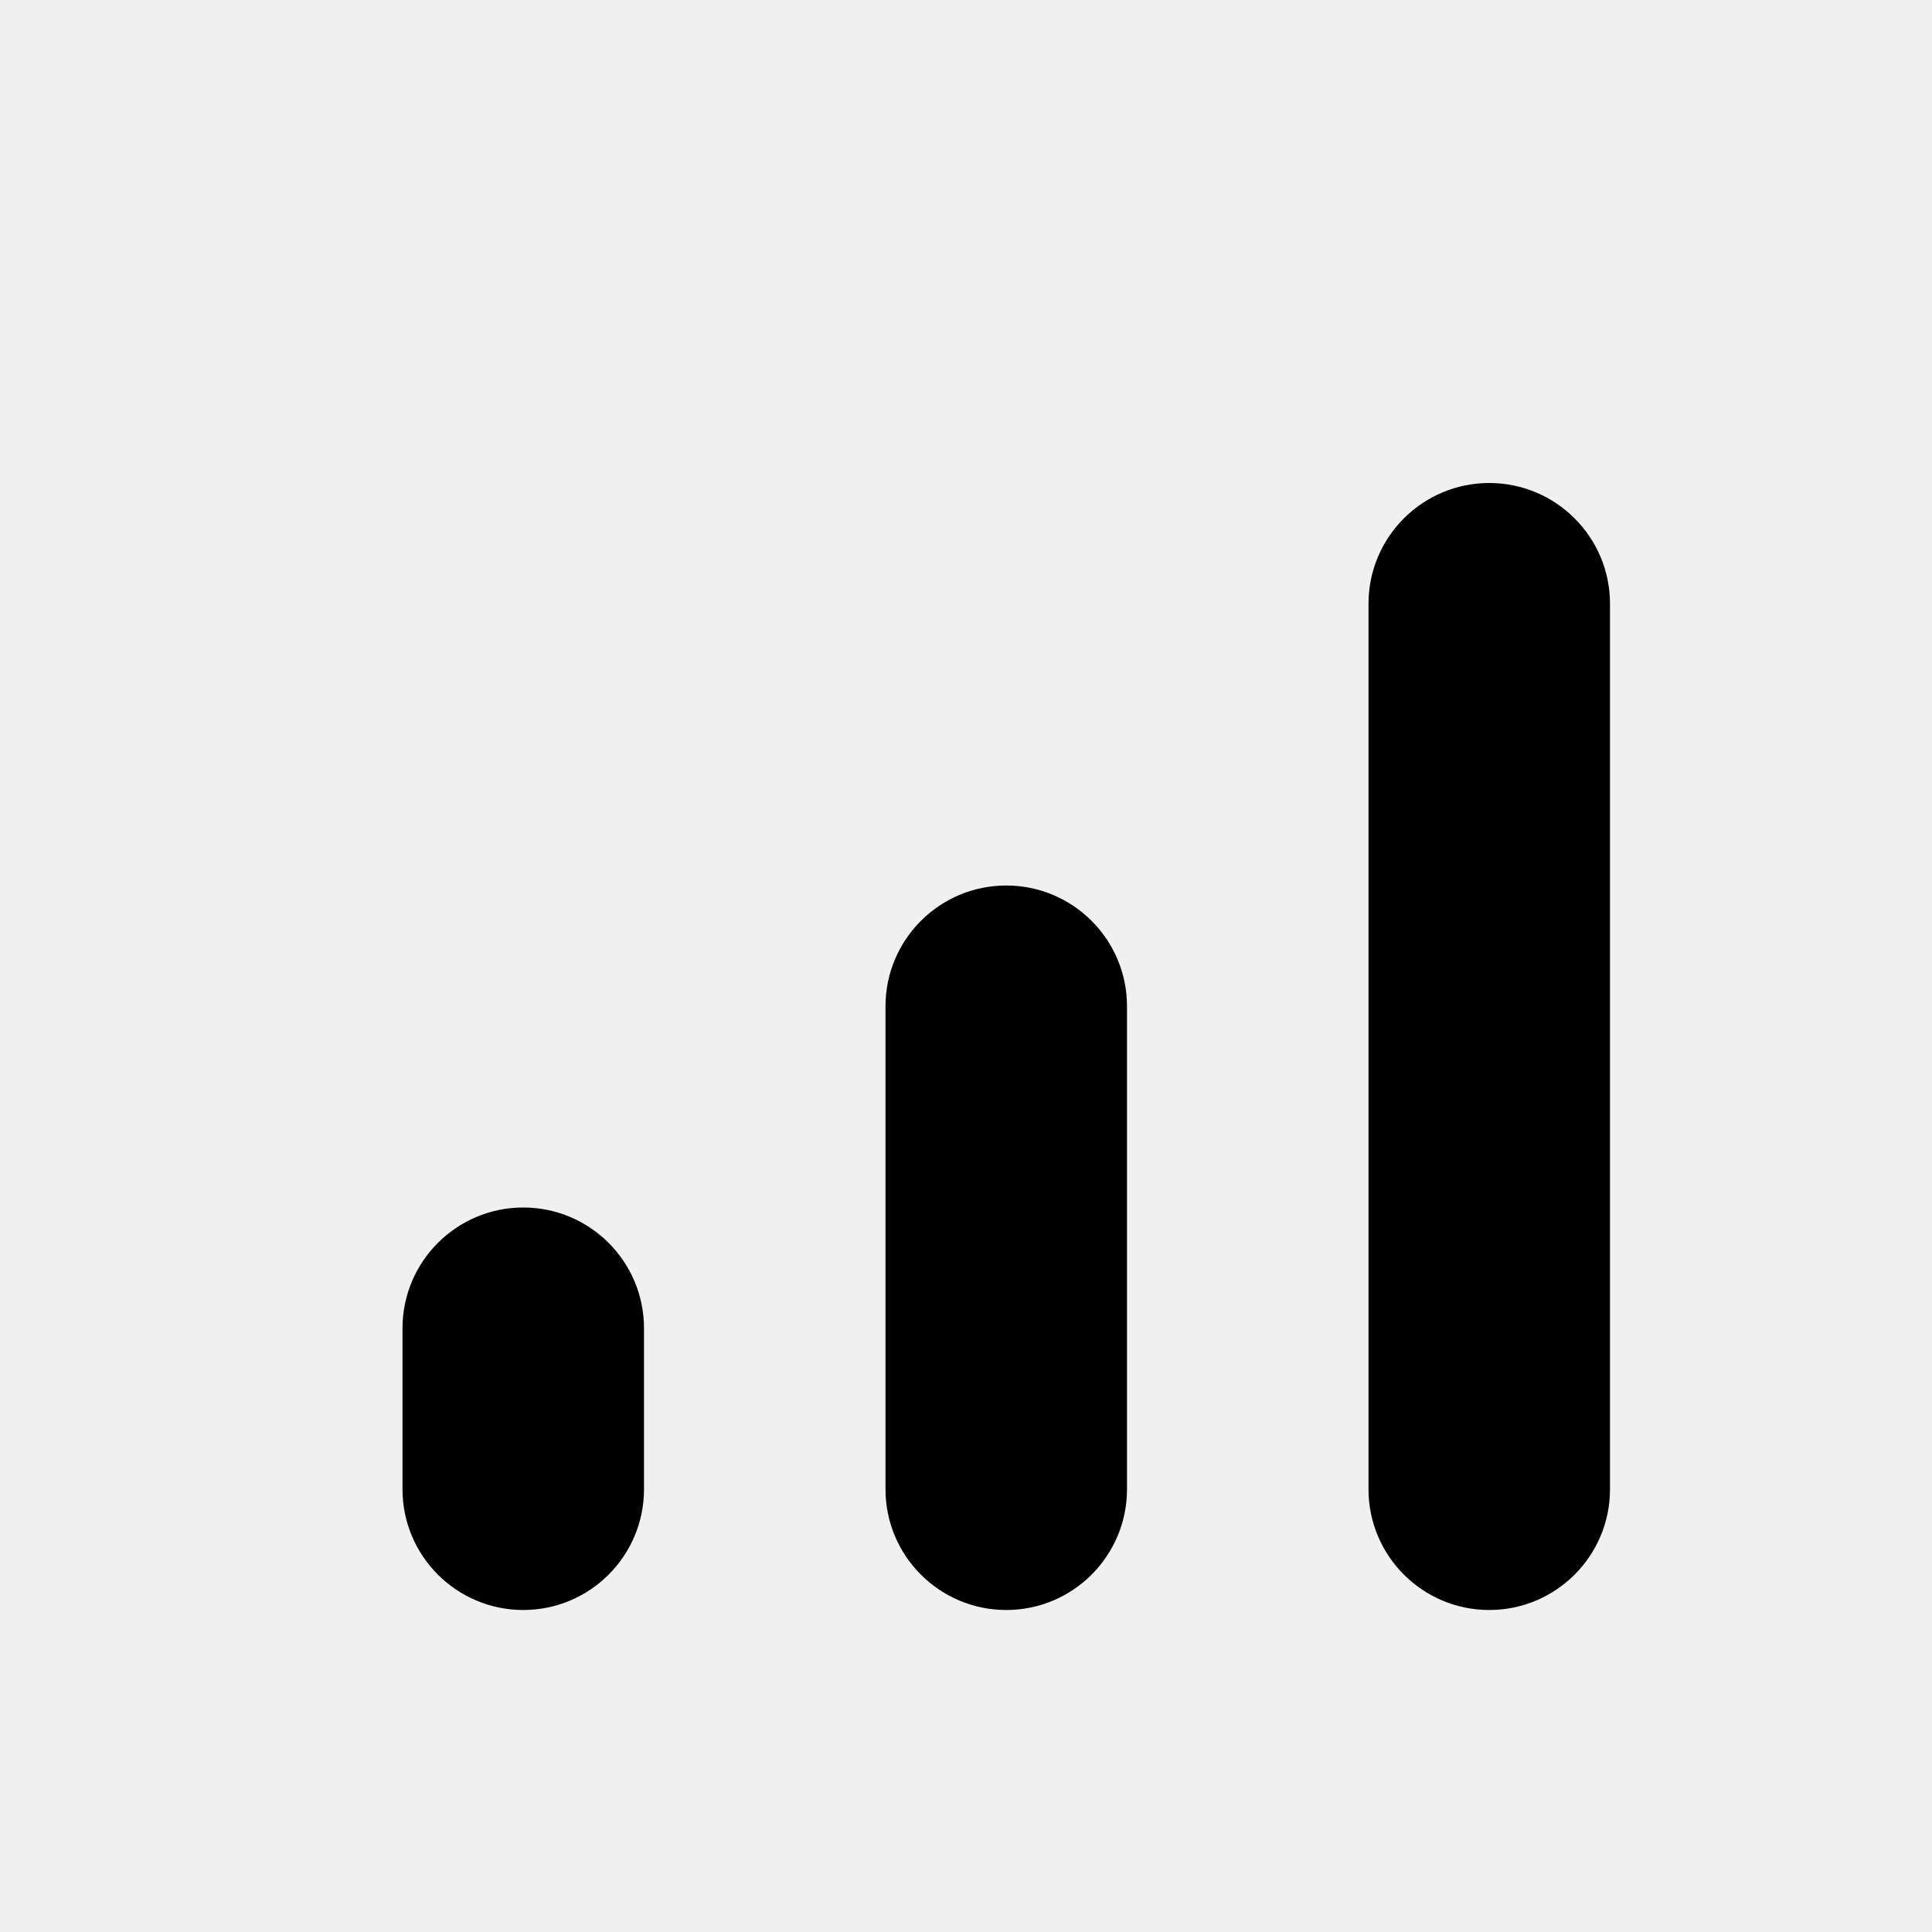
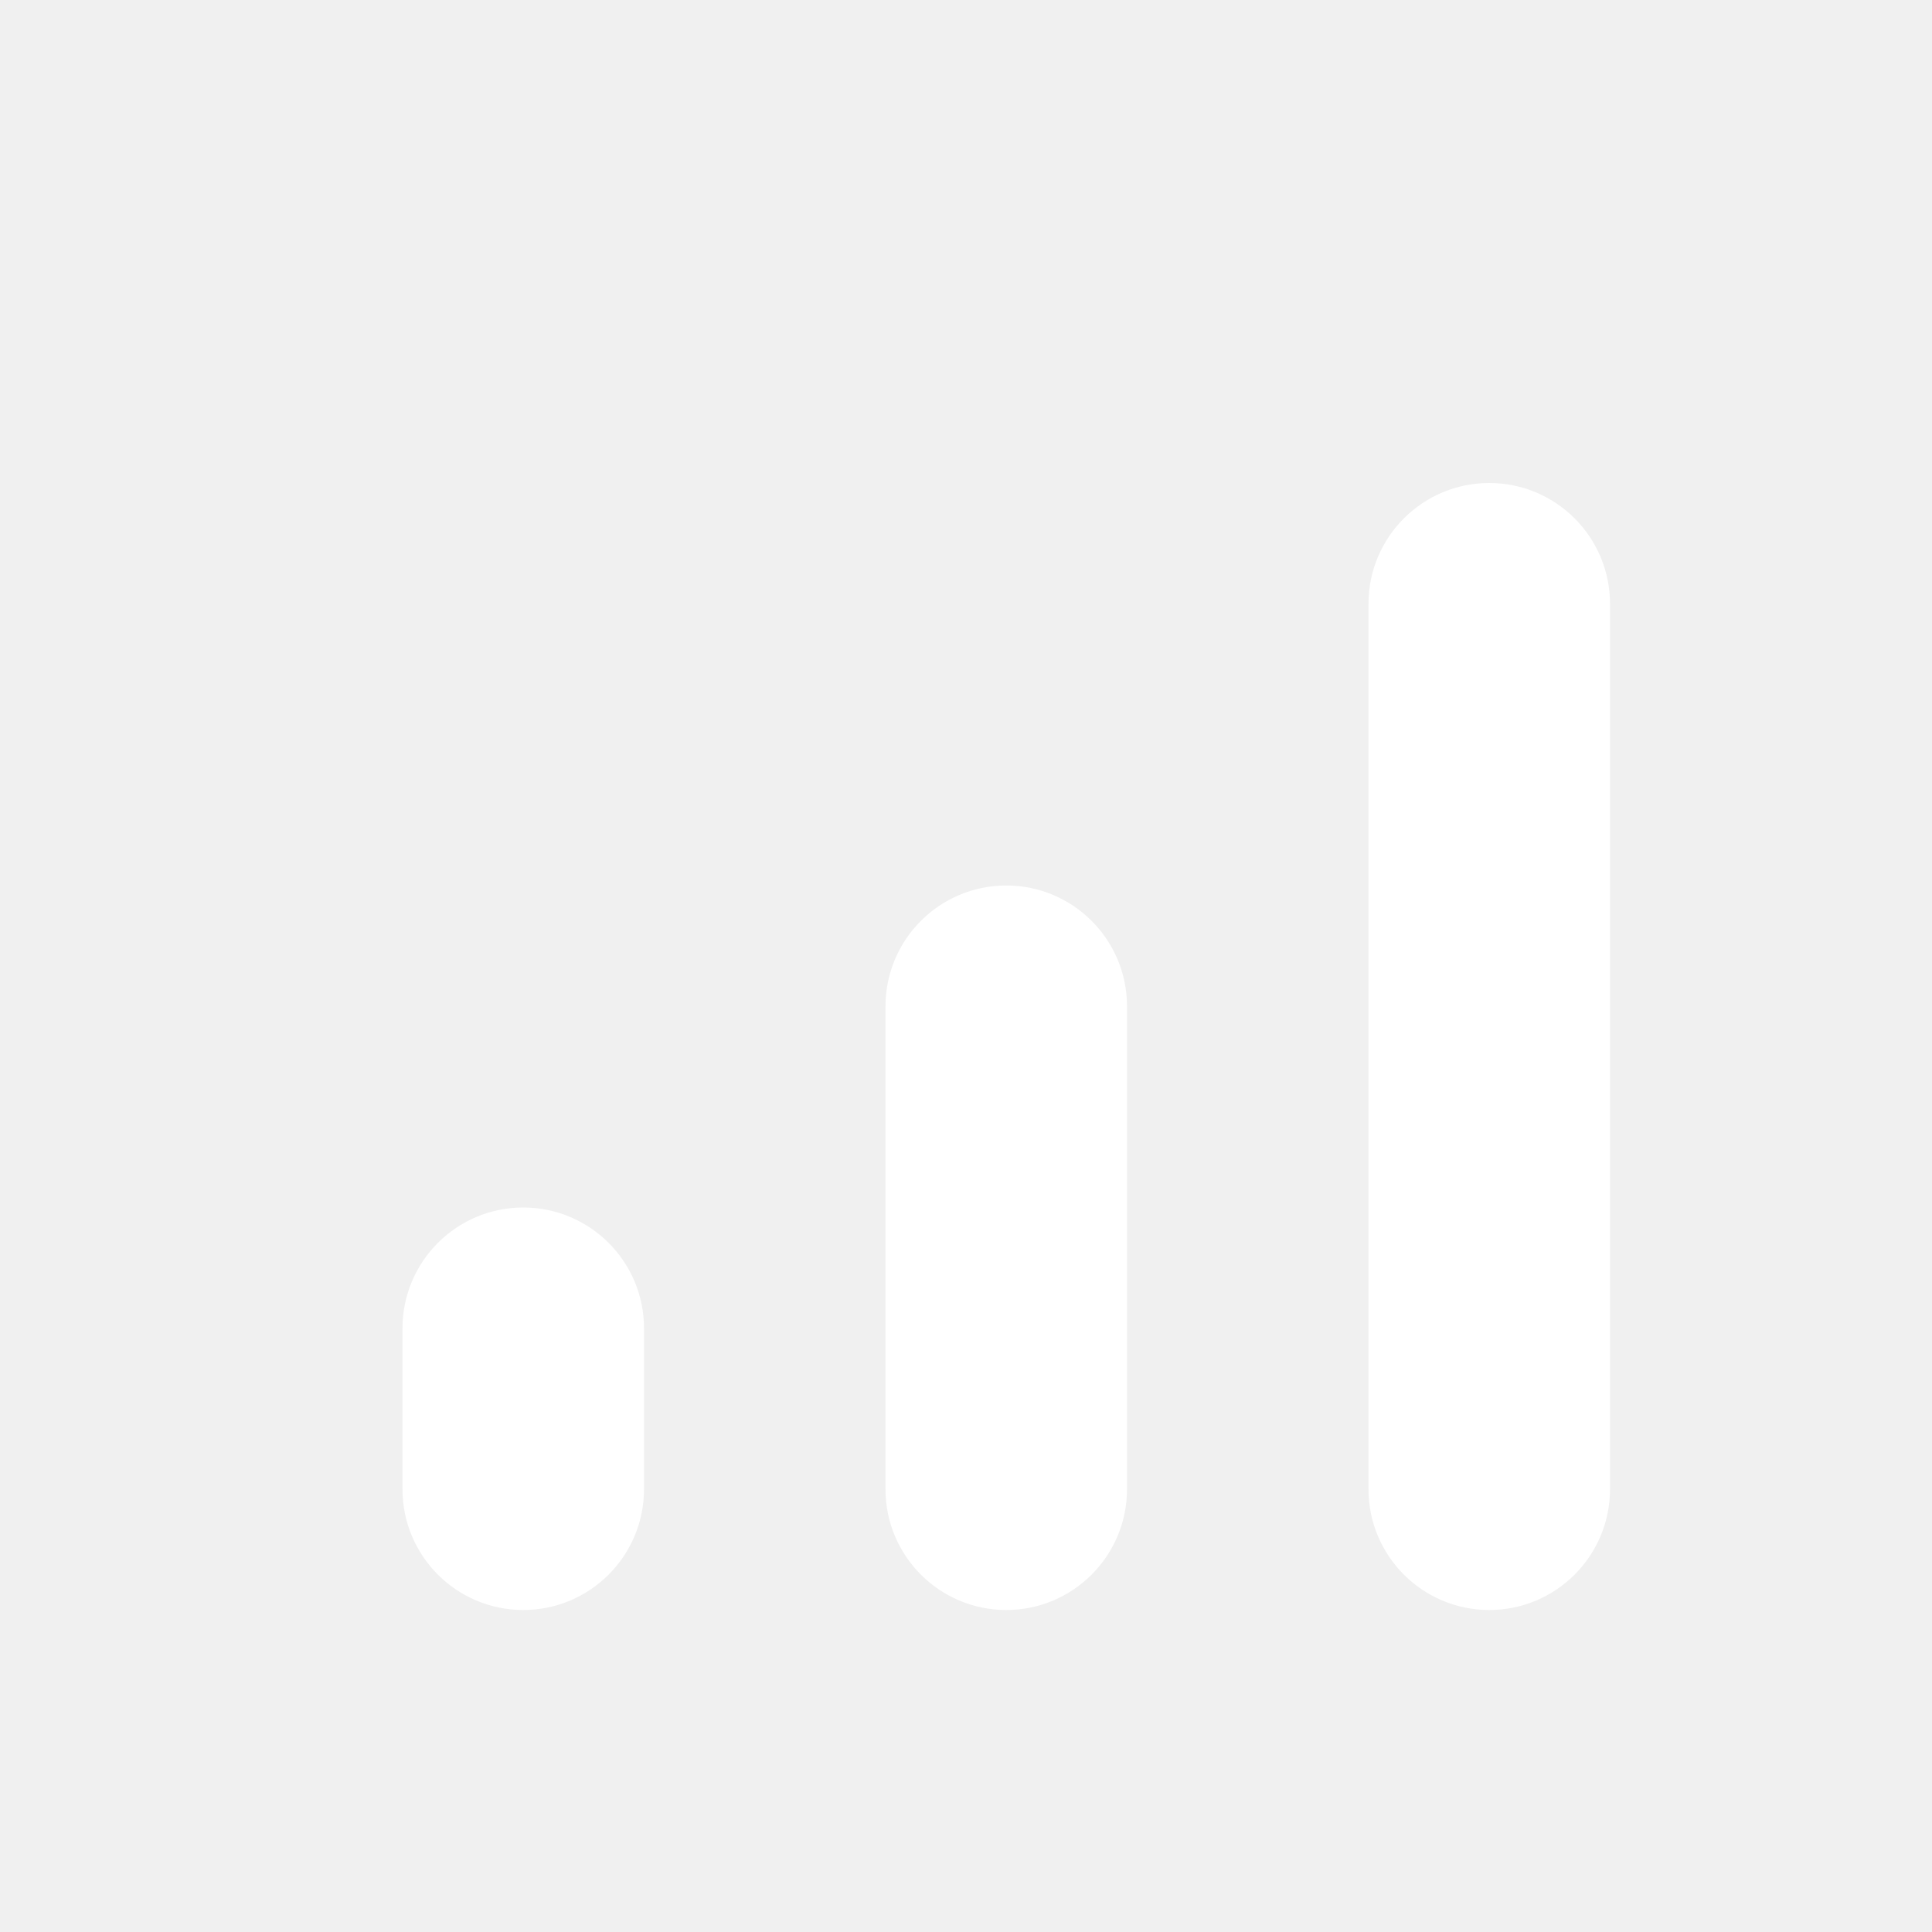
<svg xmlns="http://www.w3.org/2000/svg" width="24px" height="24px" viewBox="0 0 24 24" version="1.1">
  <defs />
-   <g id="Stockholm-icons-/-Shopping-/-Sort3" stroke="none" stroke-width="1" fill="none" fill-rule="evenodd">
+   <g id="Stockholm-icons-/-Shopping-/-Sort3" stroke="none" stroke-width="1.3" fill="none" fill-rule="evenodd">
    <rect id="bound" x="0" y="0" width="24" height="24" />
-     <path d="M18.5,6 C19.328,6 20,6.672 20,7.5 L20,18.5 C20,19.328 19.328,20 18.5,20 C17.672,20 17,19.328 17,18.5 L17,7.5 C17,6.672 17.672,6 18.5,6 Z M12.5,11 C13.328,11 14,11.672 14,12.5 L14,18.5 C14,19.328 13.328,20 12.5,20 C11.672,20 11,19.328 11,18.5 L11,12.5 C11,11.672 11.672,11 12.5,11 Z M6.5,15 C7.328,15 8,15.672 8,16.5 L8,18.5 C8,19.328 7.328,20 6.5,20 C5.672,20 5,19.328 5,18.5 L5,16.5 C5,15.672 5.672,15 6.5,15 Z" id="Combined-Shape" fill="#000000" />
+     <path d="M18.5,6 C19.328,6 20,6.672 20,7.5 L20,18.5 C20,19.328 19.328,20 18.5,20 C17.672,20 17,19.328 17,18.5 L17,7.5 C17,6.672 17.672,6 18.5,6 Z M12.5,11 C13.328,11 14,11.672 14,12.5 L14,18.5 C14,19.328 13.328,20 12.5,20 C11.672,20 11,19.328 11,18.5 L11,12.5 C11,11.672 11.672,11 12.5,11 Z M6.5,15 C7.328,15 8,15.672 8,16.5 L8,18.5 C8,19.328 7.328,20 6.5,20 C5.672,20 5,19.328 5,18.5 L5,16.5 C5,15.672 5.672,15 6.5,15 Z" id="Combined-Shape" fill="white" />
  </g>
</svg>
